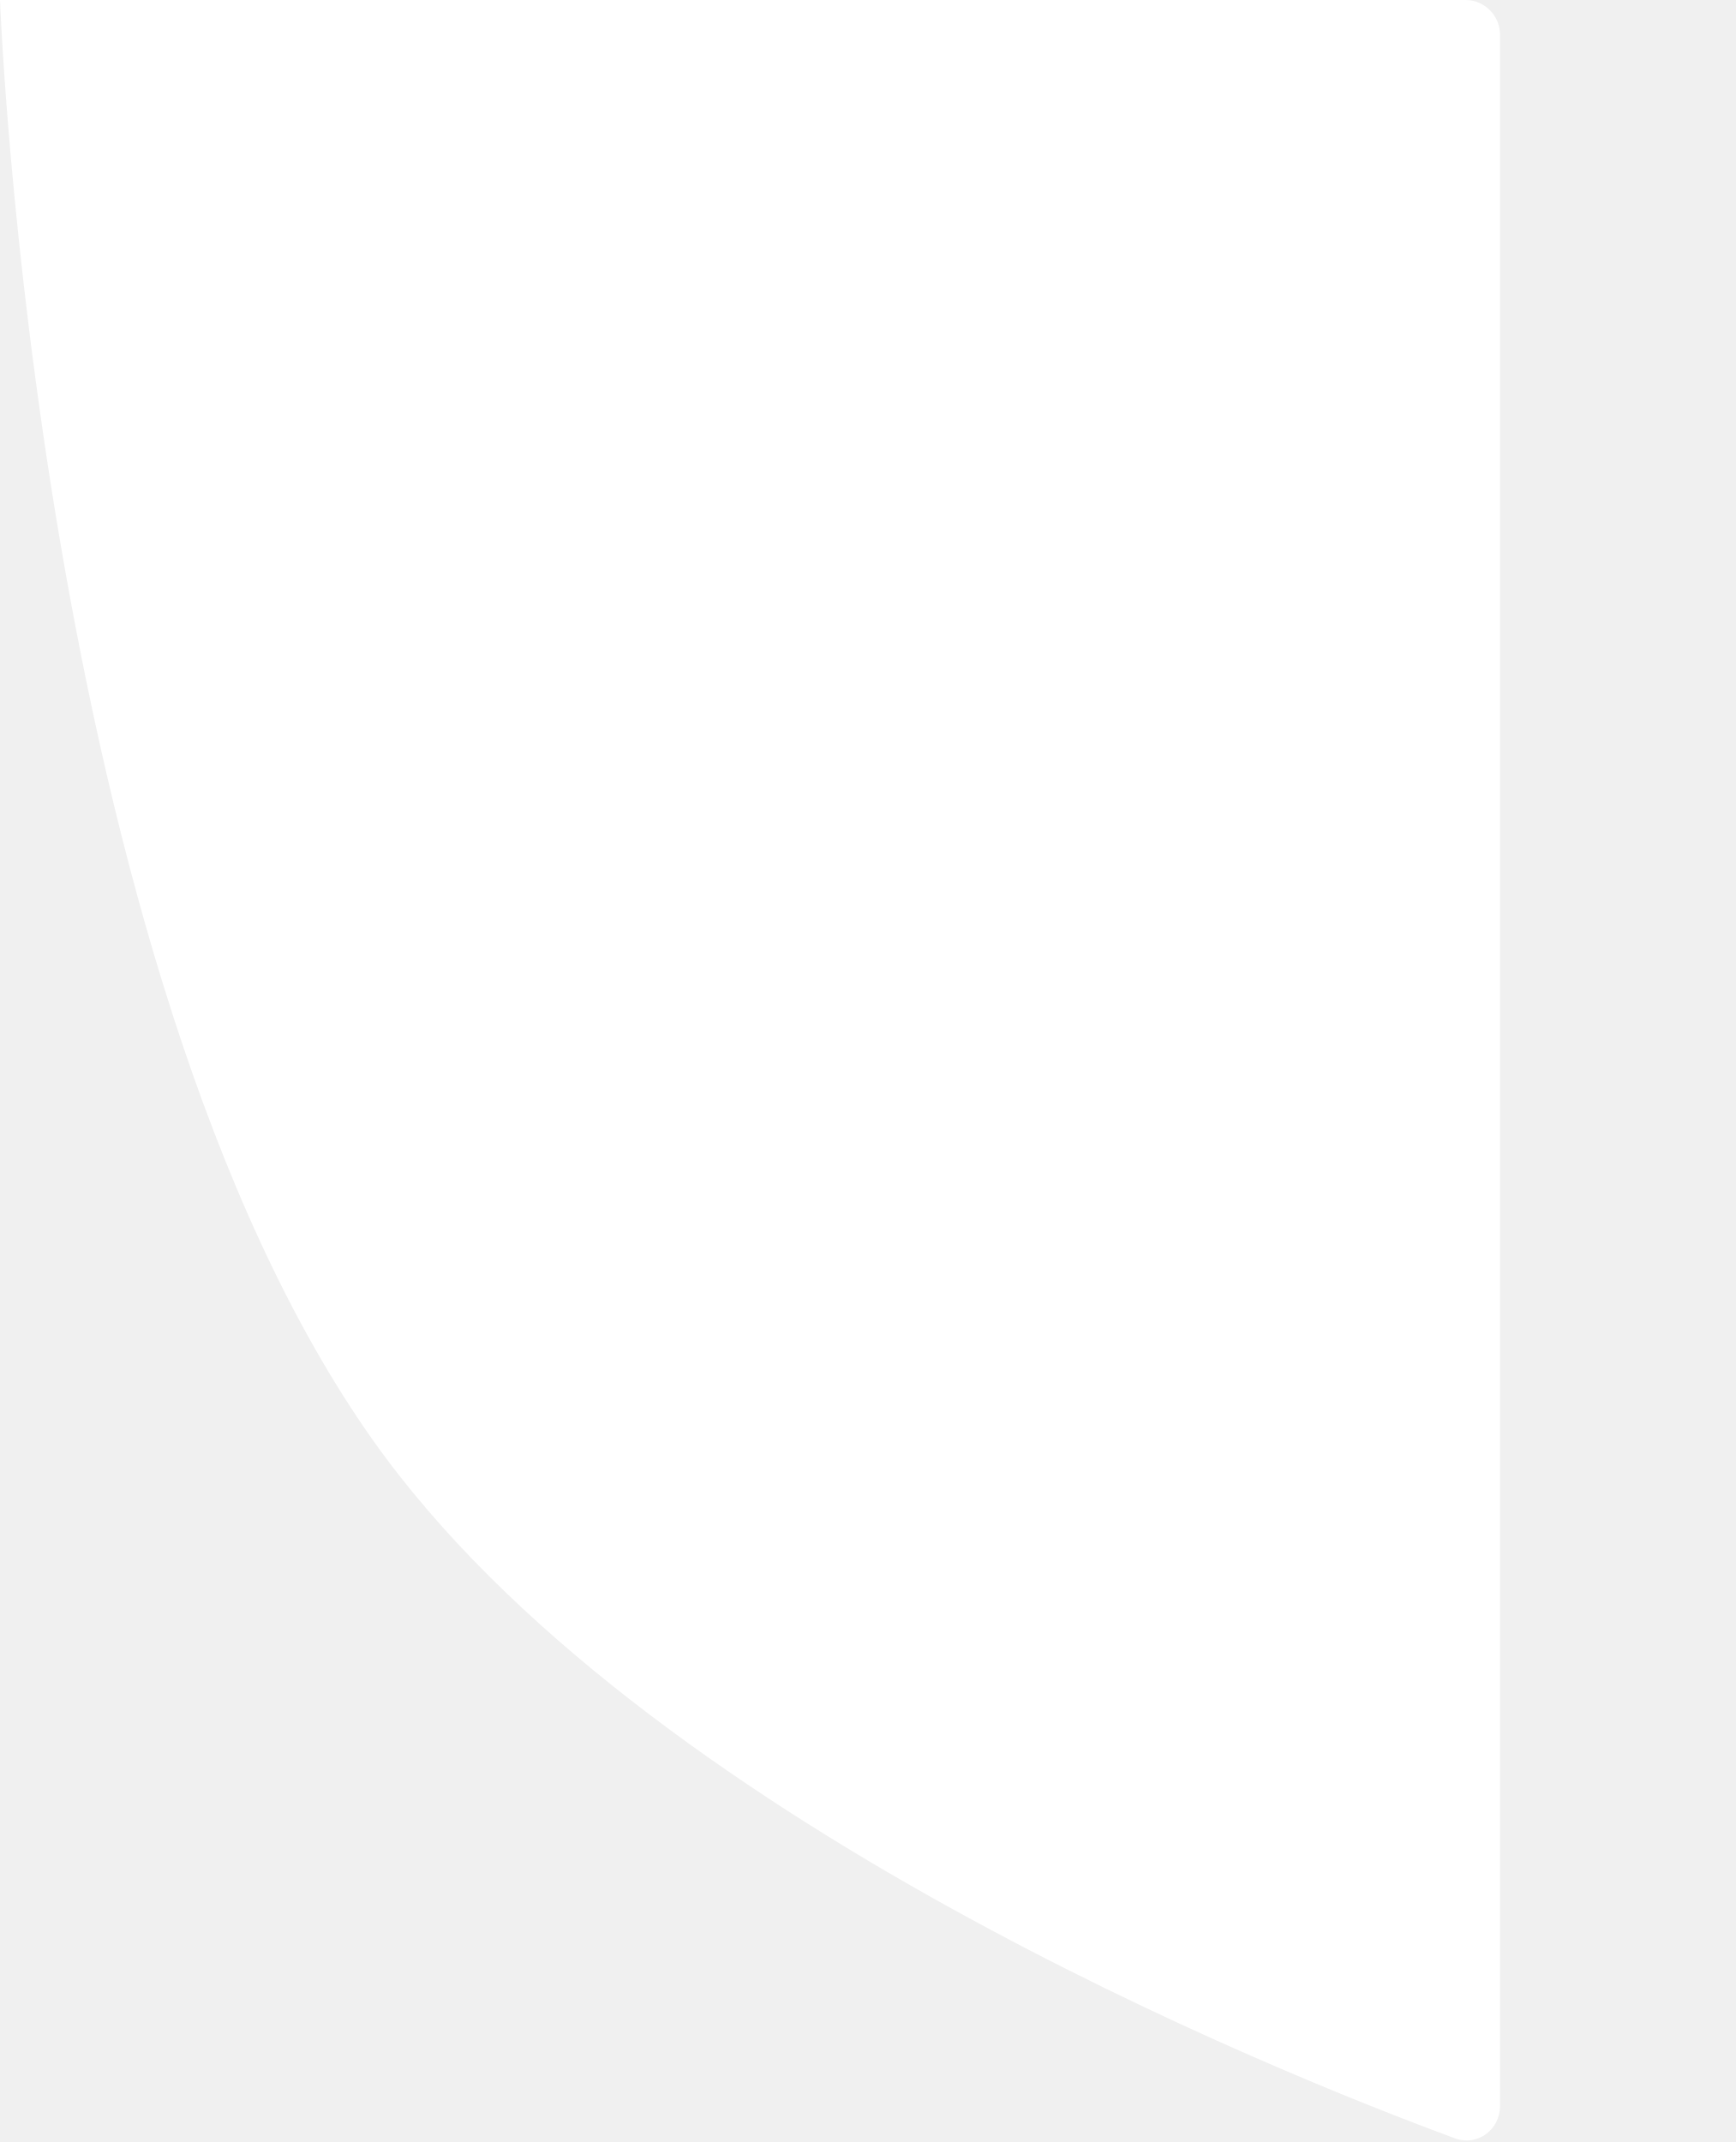
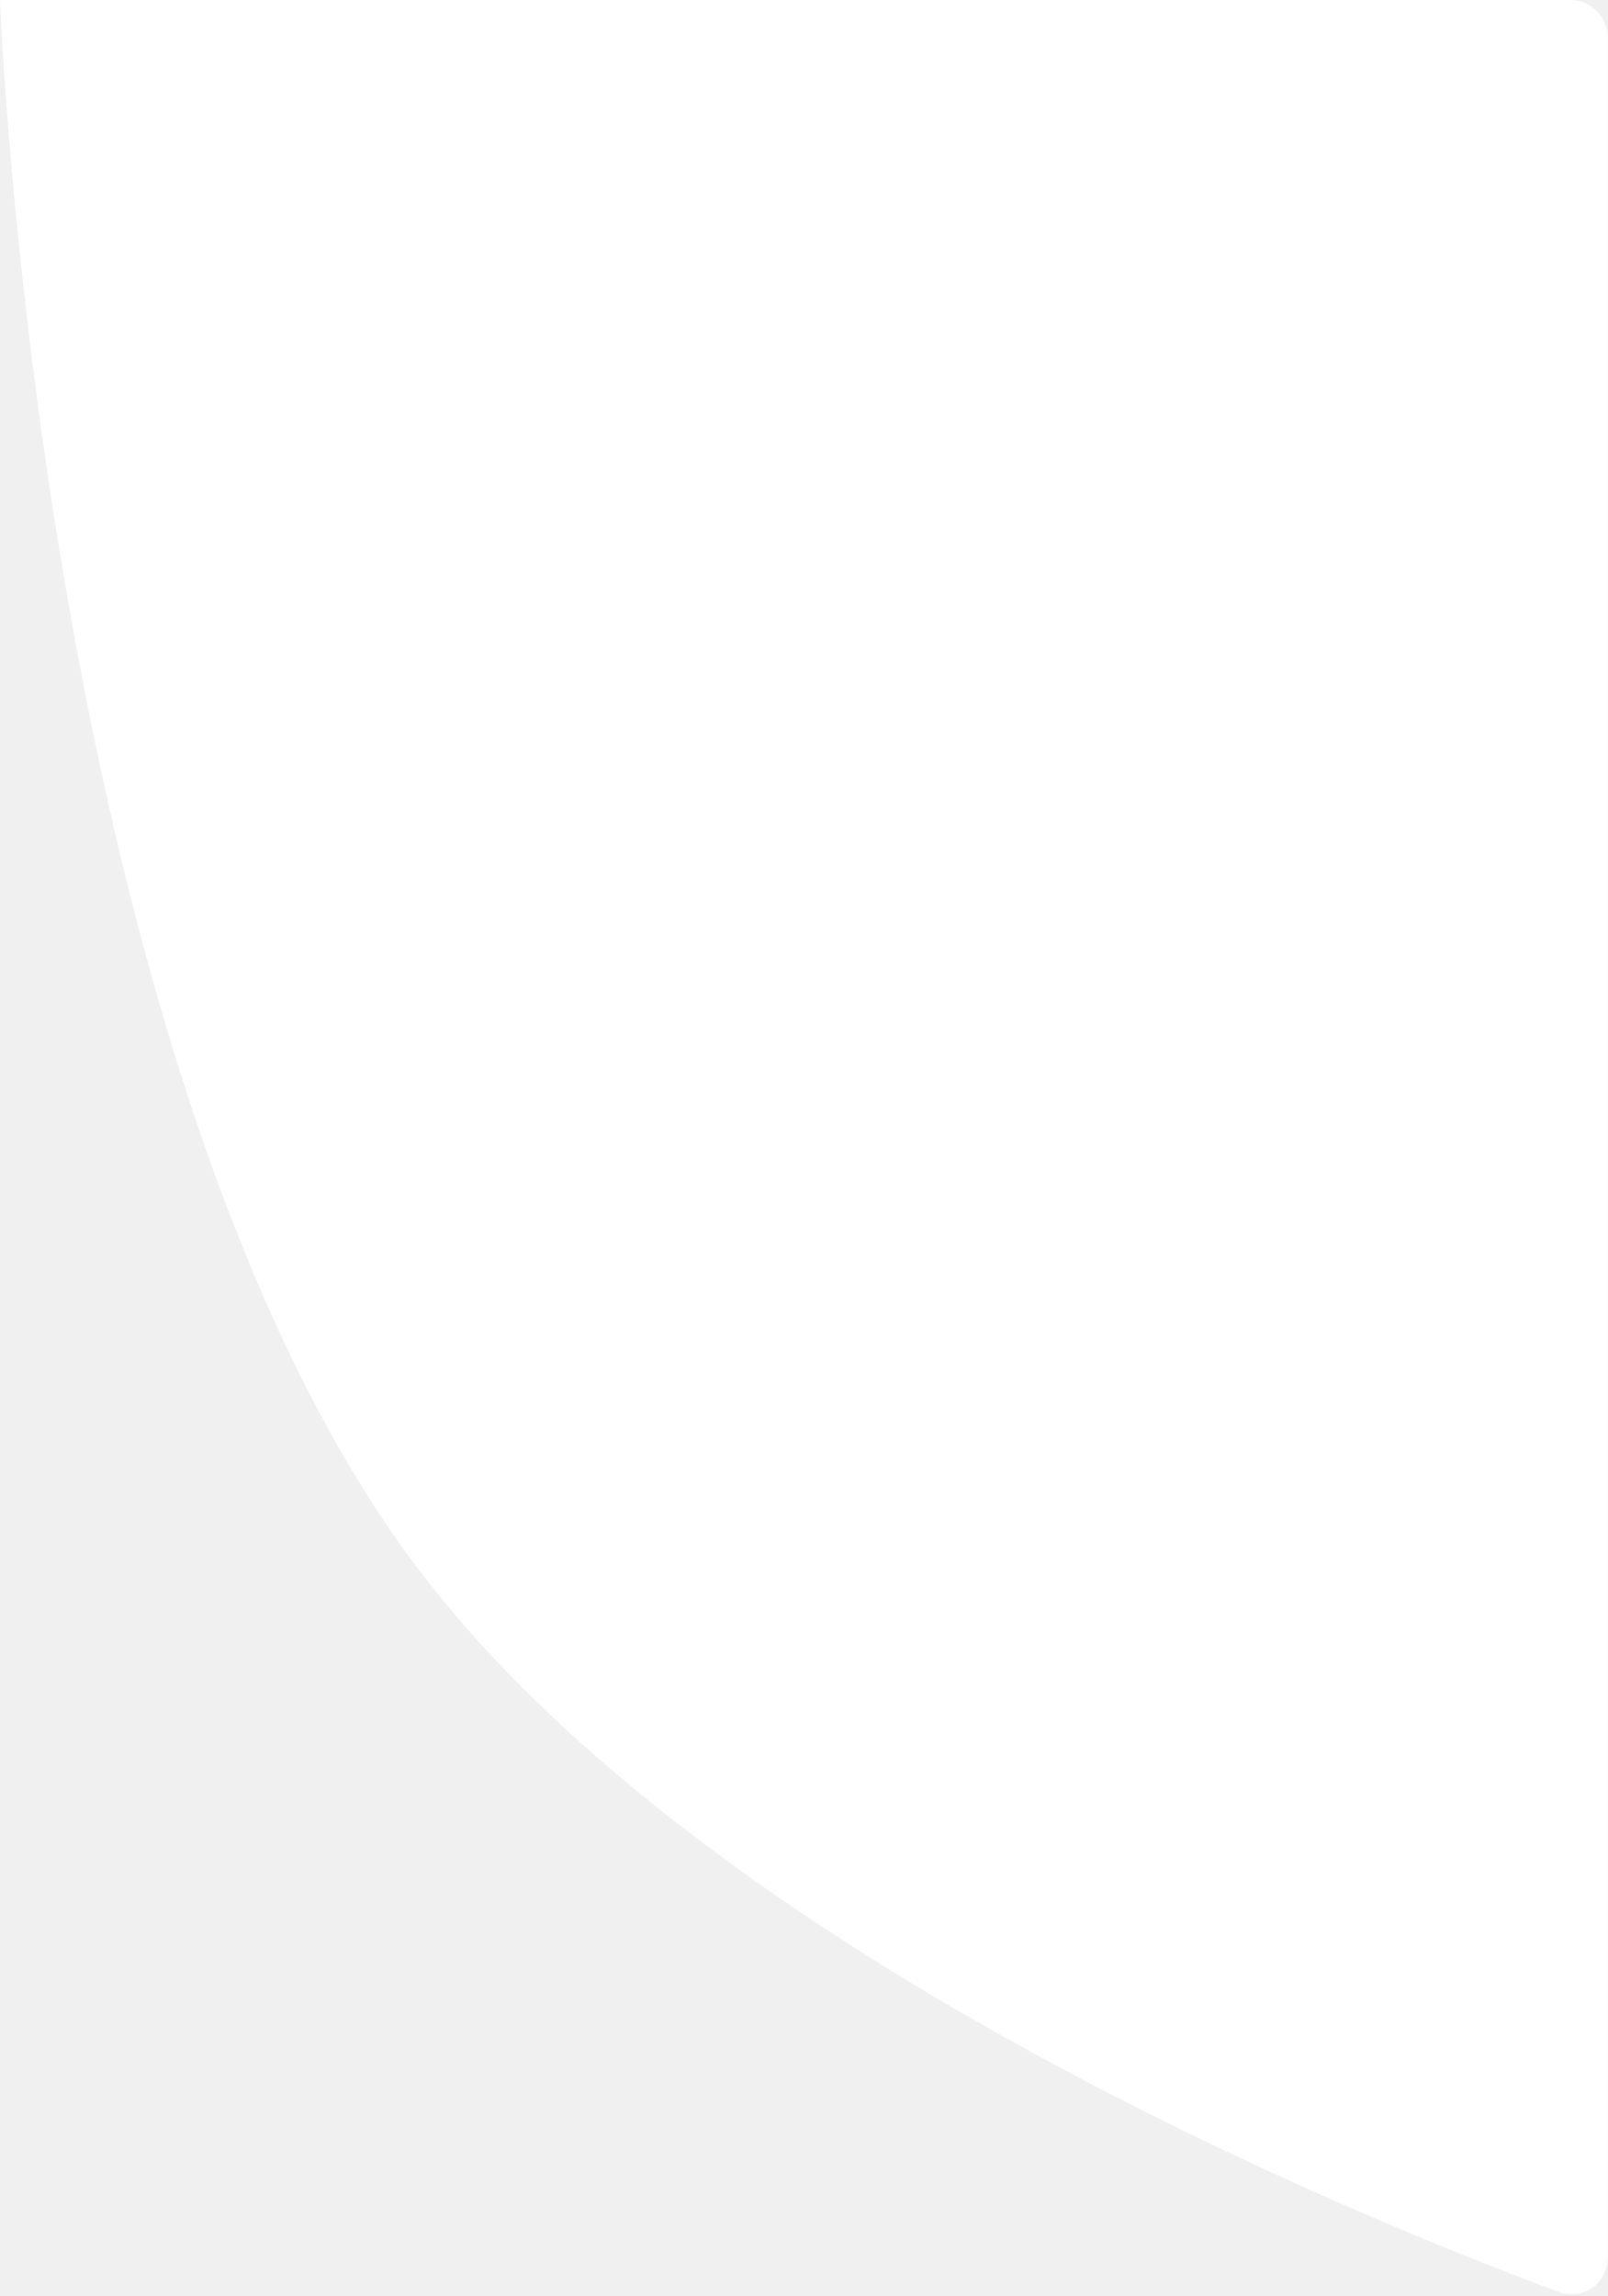
- <svg xmlns="http://www.w3.org/2000/svg" width="700" height="864" viewBox="0 0 700 864" fill="none">
+ <svg xmlns="http://www.w3.org/2000/svg" width="605" height="864" viewBox="0 0 605 864" fill="none">
  <path d="M0 0L591 0C598.732 0 605 6.268 605 14V849.531C605 859.1 595.83 865.835 586.852 862.526C516.259 836.507 258.548 733.568 150.526 581.081C14.581 389.177 0 0 0 0Z" fill="white" />
</svg>
